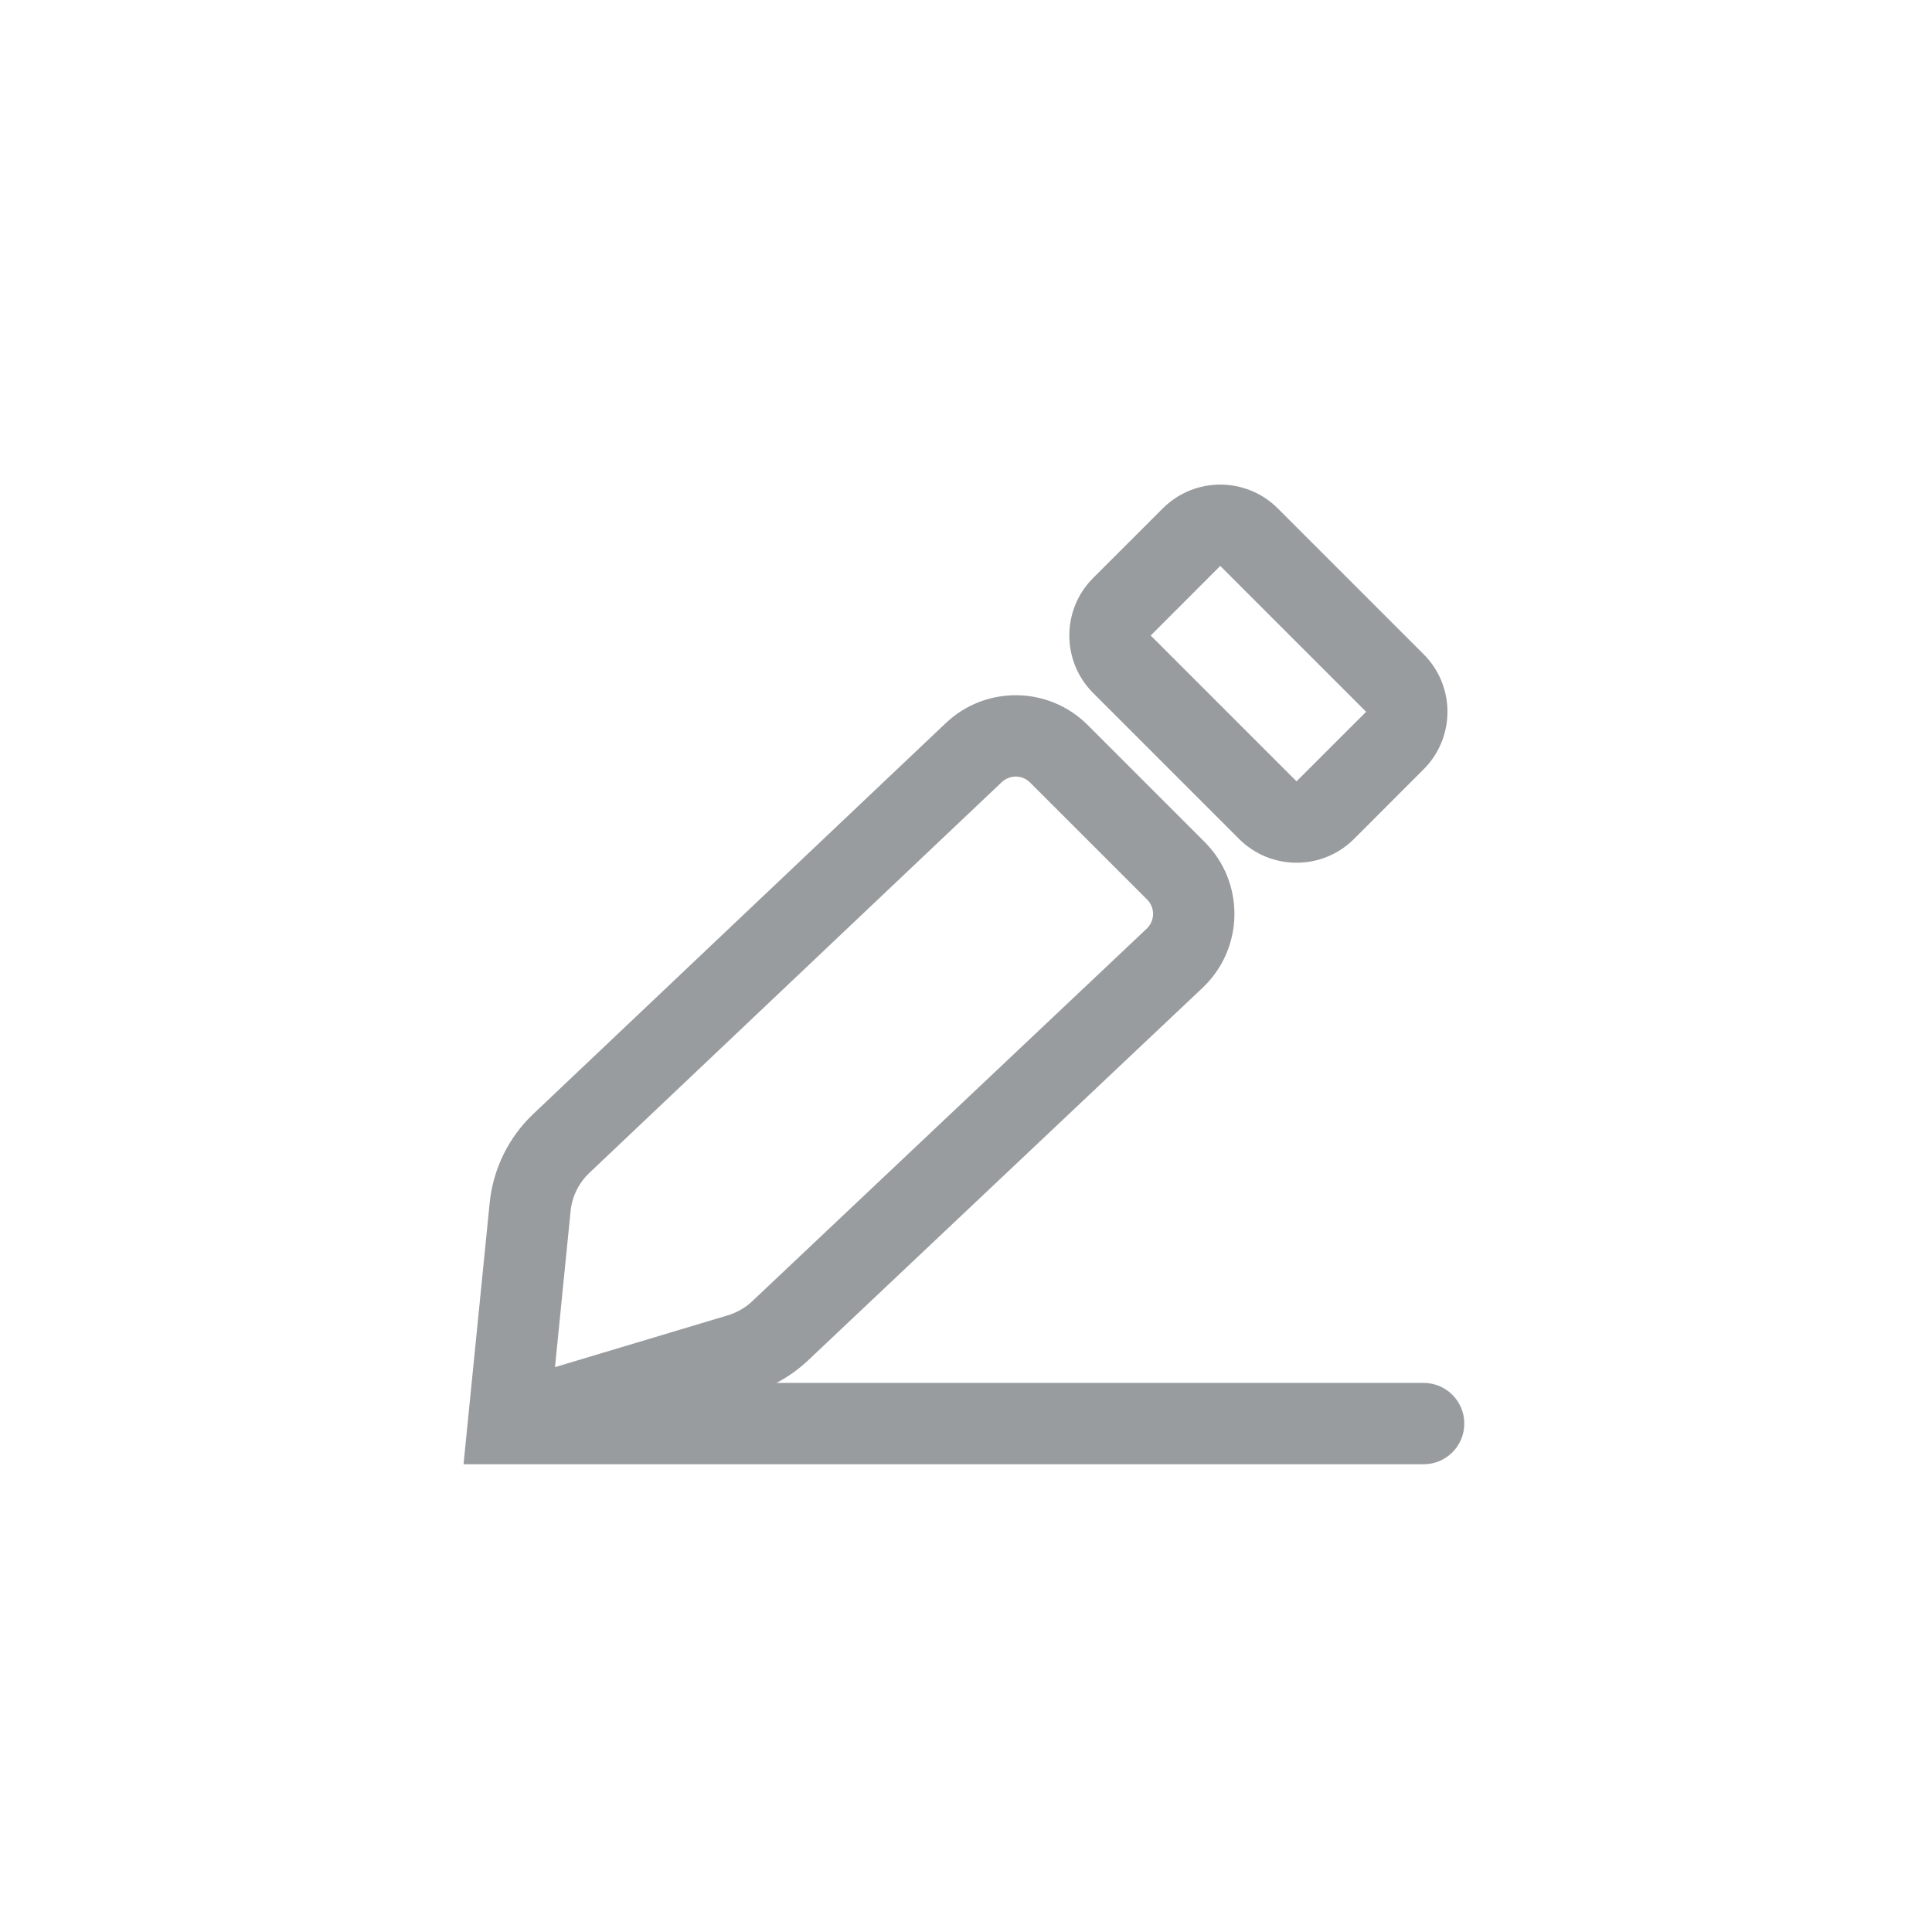
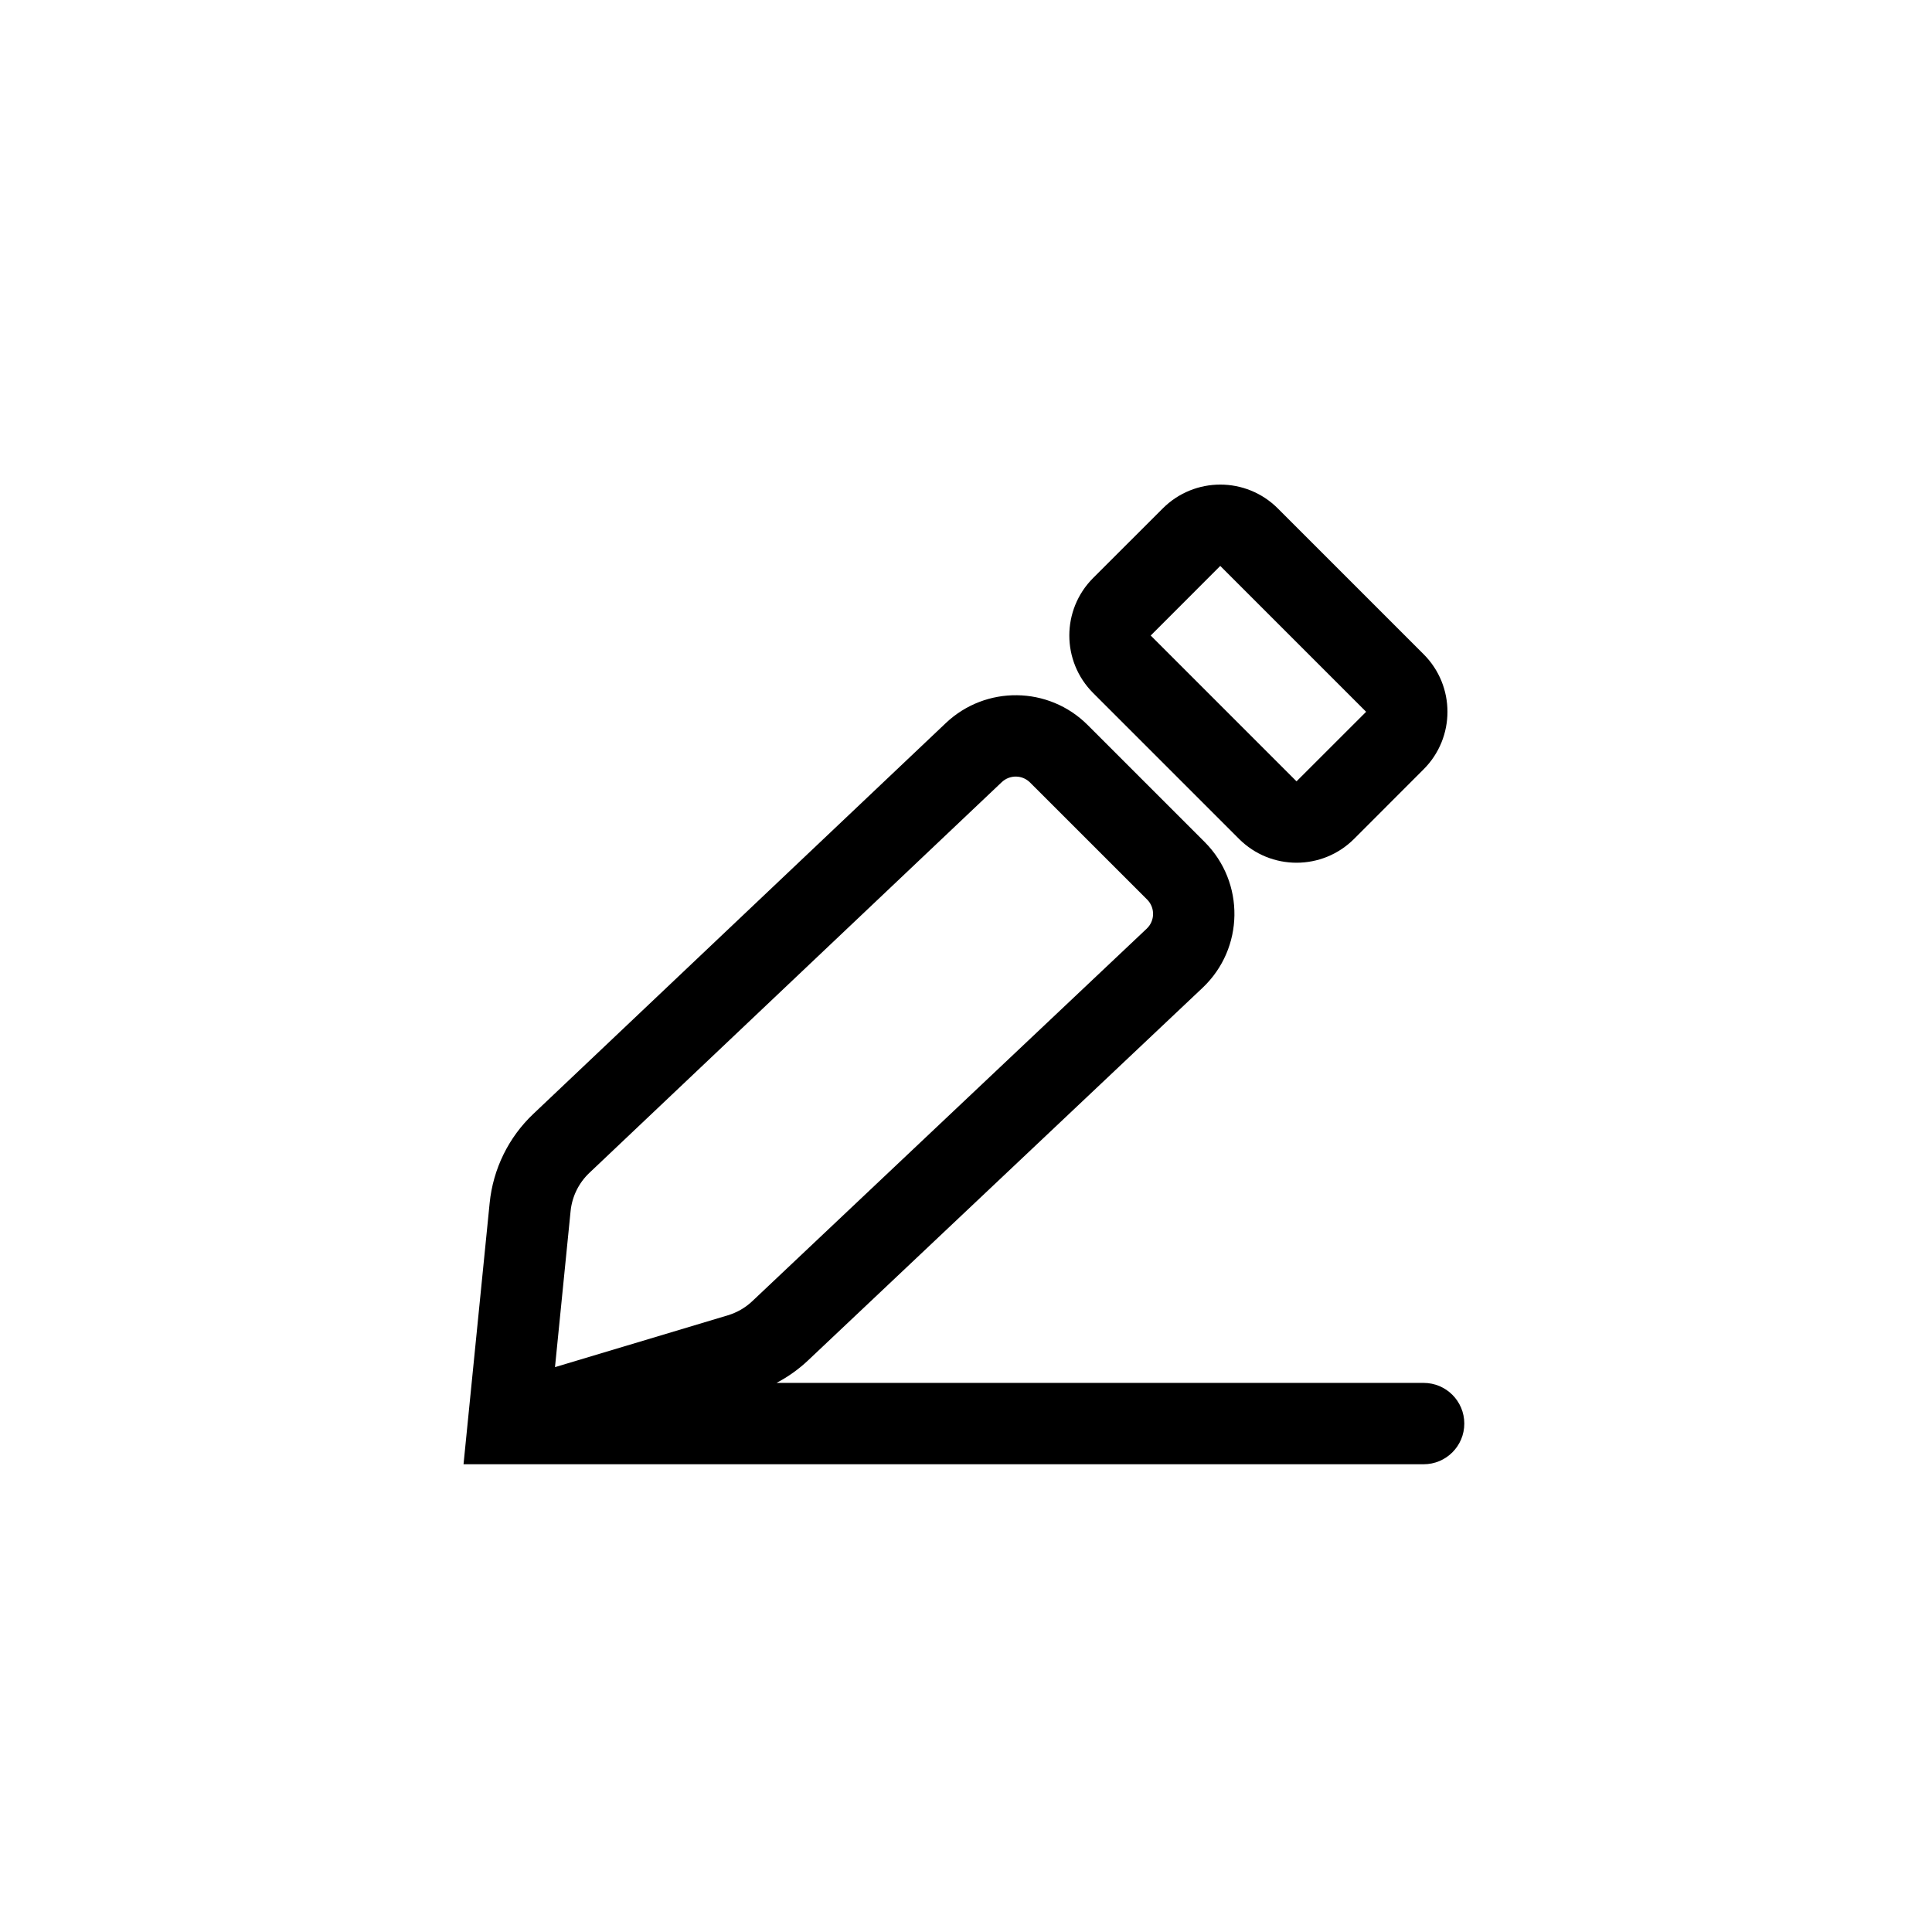
<svg xmlns="http://www.w3.org/2000/svg" width="38" height="38" viewBox="0 0 38 38" fill="none">
-   <path fill-rule="evenodd" clip-rule="evenodd" d="M22.87 10C23.495 9.375 24.508 9.375 25.133 10L28.001 12.868C28.626 13.493 28.626 14.506 28.001 15.131L26.633 16.5C26.008 17.125 24.995 17.125 24.37 16.5L21.501 13.631C20.876 13.006 20.876 11.993 21.501 11.368L22.87 10ZM24.001 11.131L22.633 12.5L25.501 15.368L26.87 14L24.001 11.131ZM20.261 15.392C20.108 15.238 19.861 15.235 19.703 15.384L11.592 23.069C11.383 23.267 11.252 23.534 11.223 23.82L10.916 26.89L14.317 25.87C14.496 25.816 14.661 25.721 14.796 25.593L22.554 18.266C22.718 18.111 22.722 17.852 22.562 17.692L20.261 15.392ZM15.273 27.2H28.001C28.443 27.2 28.801 27.558 28.801 28C28.801 28.442 28.443 28.8 28.001 28.8H9.117L9.631 23.661C9.698 22.992 10.003 22.369 10.492 21.907L18.603 14.222C19.39 13.477 20.627 13.494 21.393 14.26L23.694 16.561C24.491 17.358 24.472 18.655 23.653 19.429L15.895 26.756C15.709 26.932 15.499 27.081 15.273 27.2Z" fill="#989C9F" />
+   <path fill-rule="evenodd" clip-rule="evenodd" d="M22.87 10C23.495 9.375 24.508 9.375 25.133 10L28.001 12.868C28.626 13.493 28.626 14.506 28.001 15.131L26.633 16.5C26.008 17.125 24.995 17.125 24.37 16.5L21.501 13.631C20.876 13.006 20.876 11.993 21.501 11.368L22.87 10ZM24.001 11.131L22.633 12.5L25.501 15.368L26.87 14L24.001 11.131ZM20.261 15.392C20.108 15.238 19.861 15.235 19.703 15.384L11.592 23.069C11.383 23.267 11.252 23.534 11.223 23.82L10.916 26.89L14.317 25.87C14.496 25.816 14.661 25.721 14.796 25.593L22.554 18.266C22.718 18.111 22.722 17.852 22.562 17.692L20.261 15.392ZM15.273 27.2H28.001C28.443 27.2 28.801 27.558 28.801 28C28.801 28.442 28.443 28.8 28.001 28.8H9.117L9.631 23.661C9.698 22.992 10.003 22.369 10.492 21.907L18.603 14.222C19.39 13.477 20.627 13.494 21.393 14.26L23.694 16.561C24.491 17.358 24.472 18.655 23.653 19.429L15.895 26.756C15.709 26.932 15.499 27.081 15.273 27.2Z" fill="currentColor" />
</svg>
